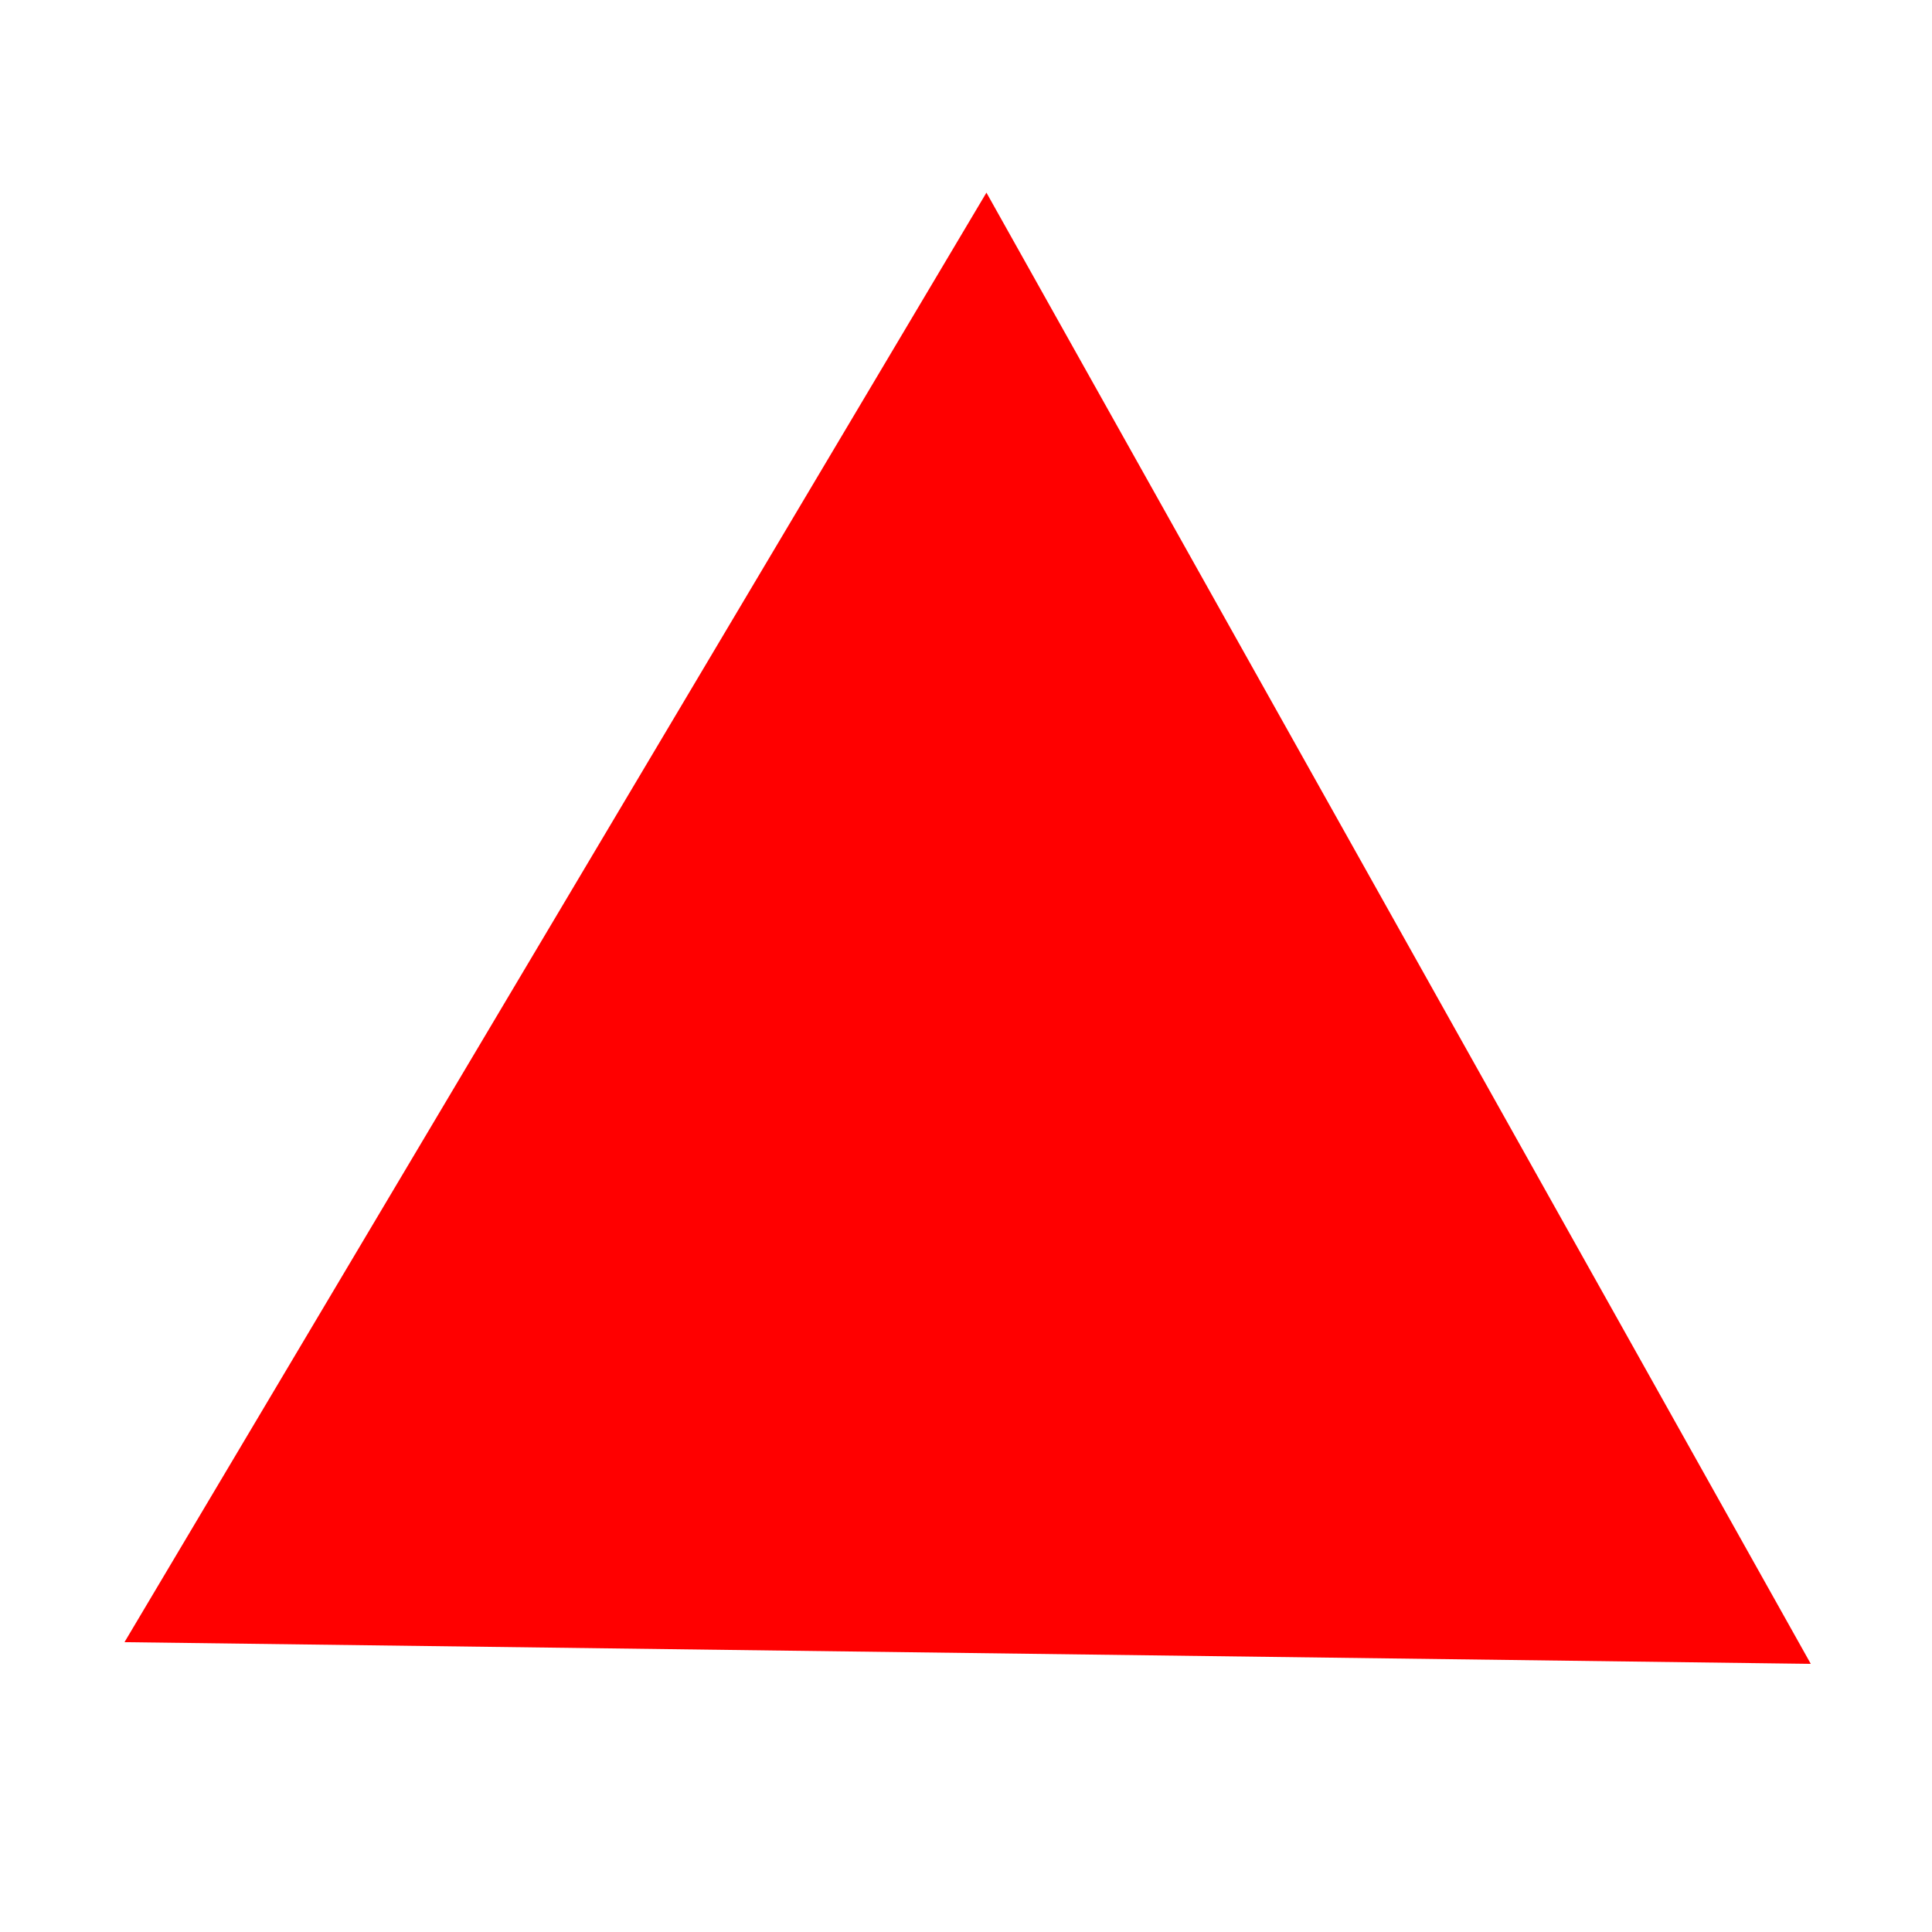
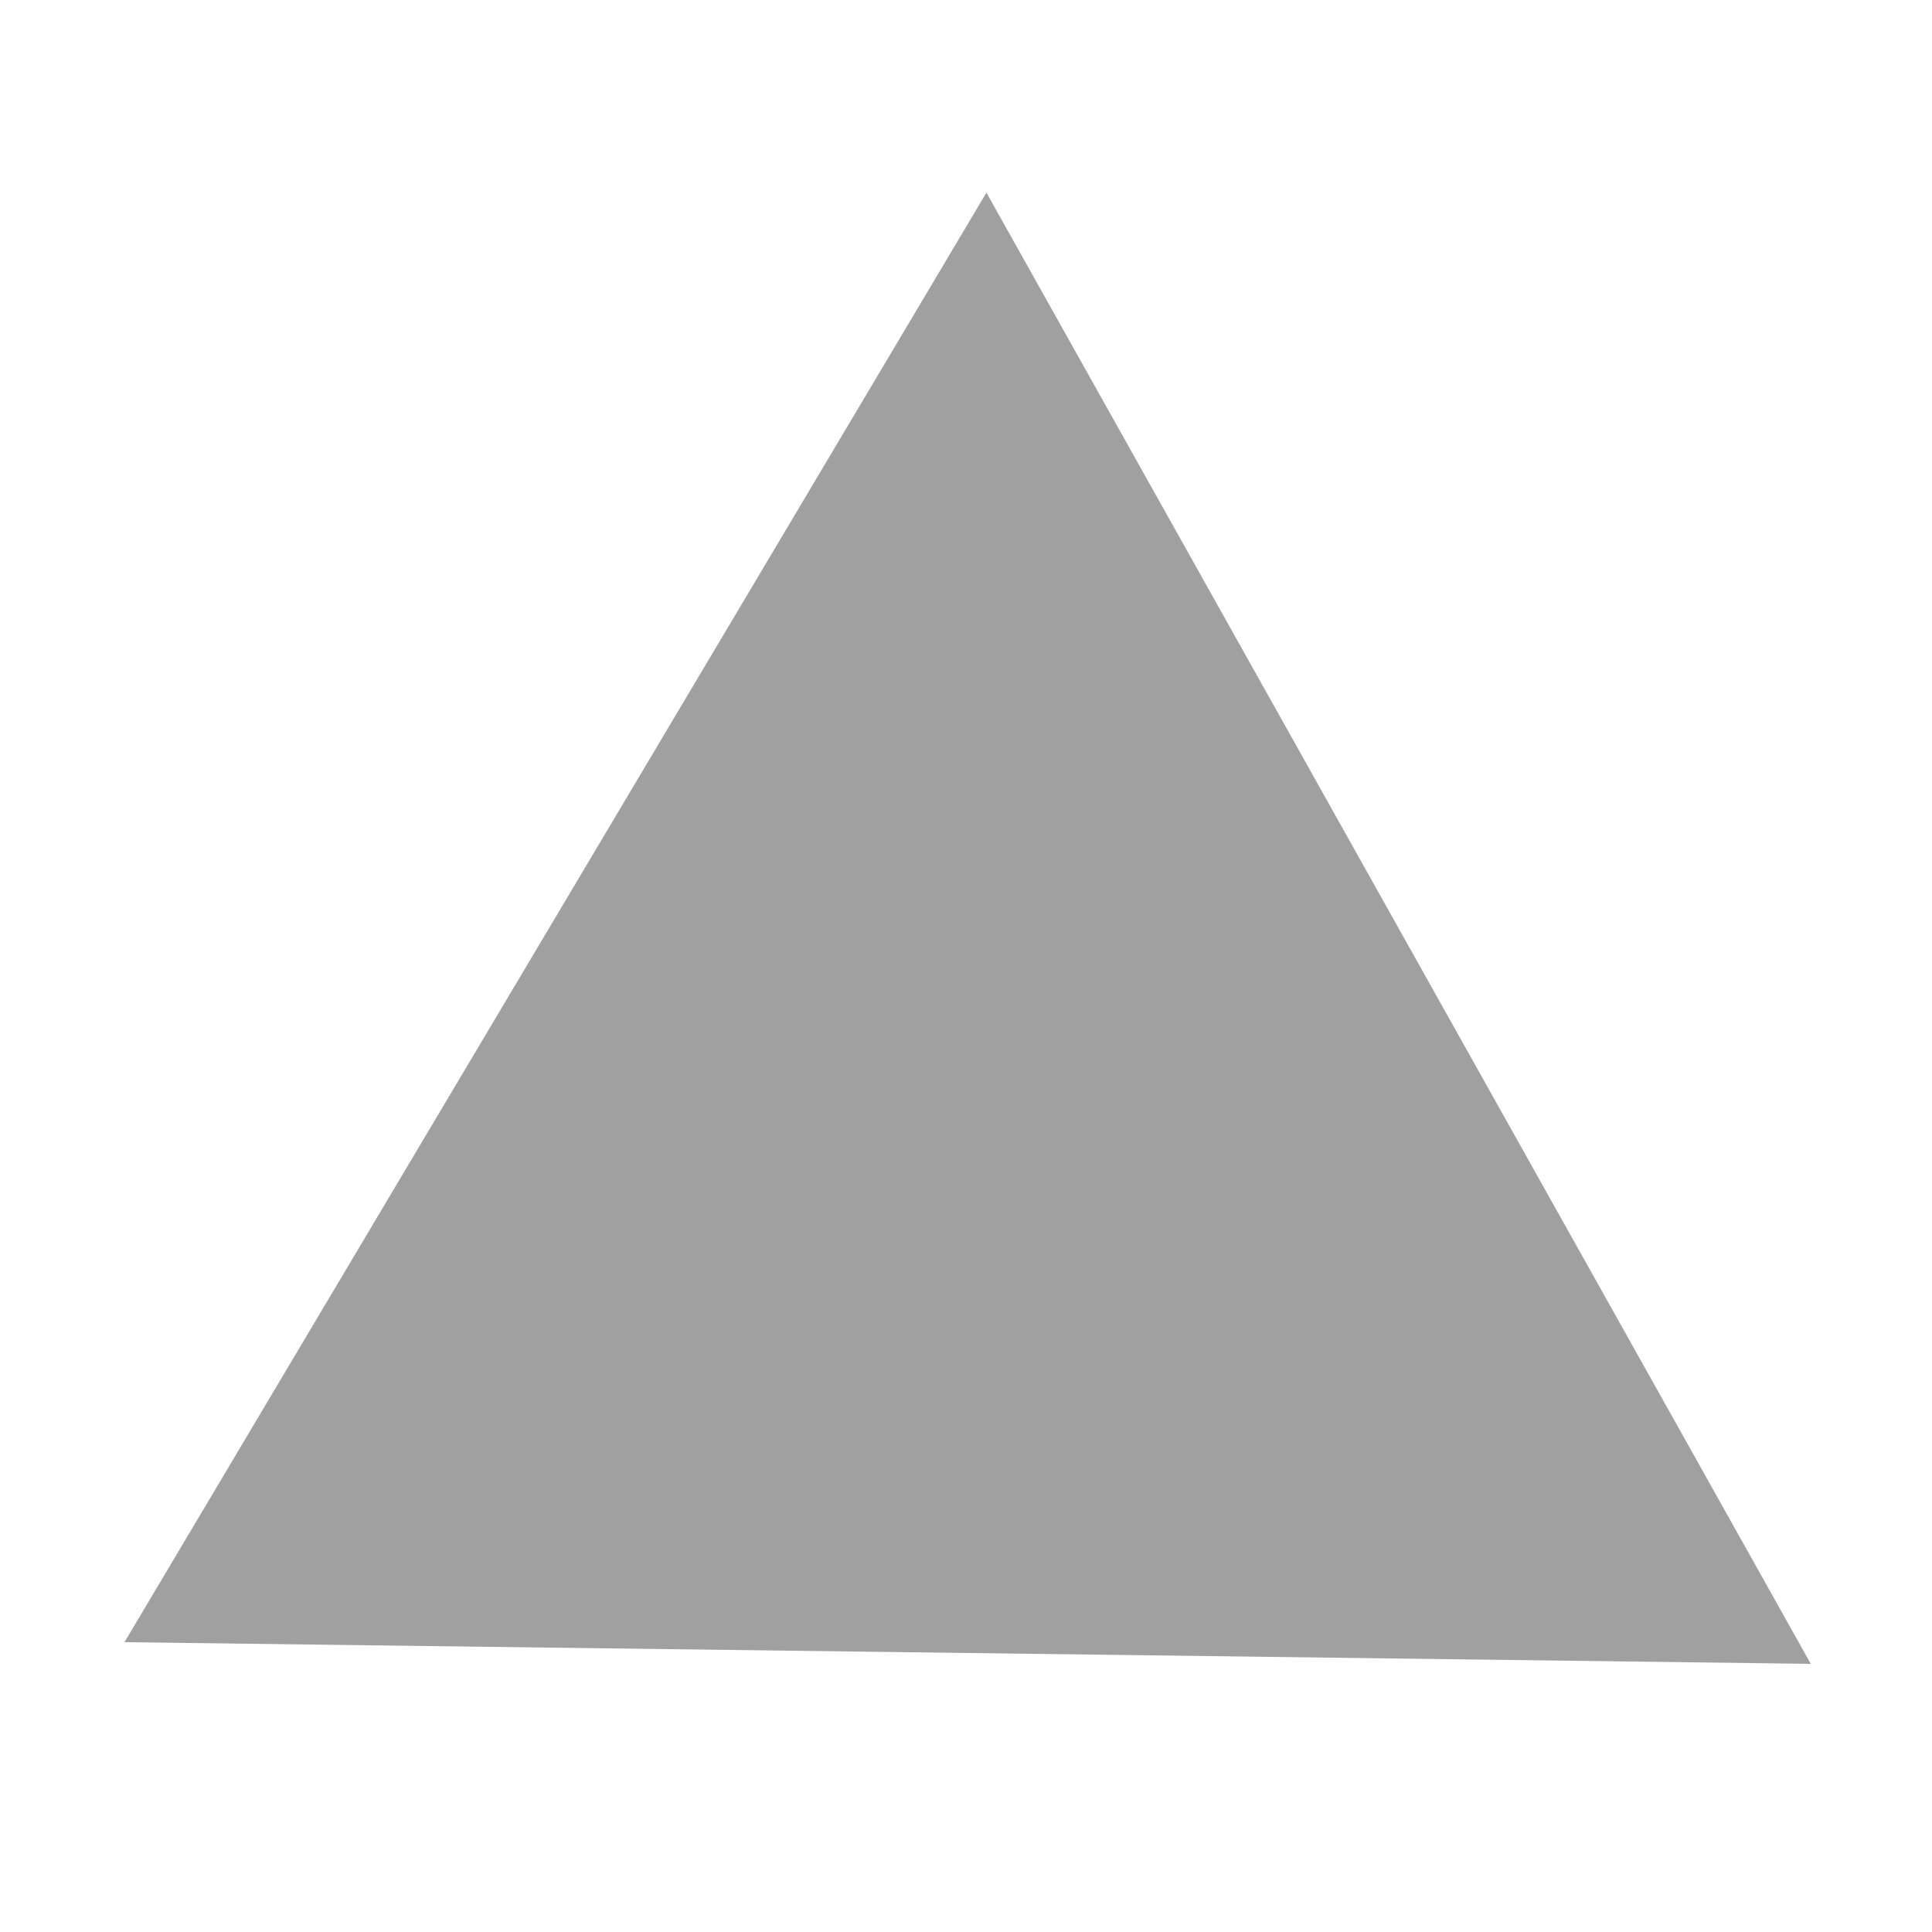
<svg xmlns="http://www.w3.org/2000/svg" width="35mm" height="35mm" viewBox="0 0 35 35" version="1.1" id="svg3602">
  <defs id="defs3596">
    <clipPath clipPathUnits="userSpaceOnUse" id="clipPath100">
      <path d="M 0,1080 H 1920 V 0 H 0 Z" id="path98" />
    </clipPath>
    <clipPath clipPathUnits="userSpaceOnUse" id="clipPath112">
      <path d="m 963,619 h 678 V 547 H 963 Z" id="path110" />
    </clipPath>
    <clipPath clipPathUnits="userSpaceOnUse" id="clipPath126">
      <path d="m 963,515 h 678 V 443 H 963 Z" id="path124" />
    </clipPath>
    <clipPath clipPathUnits="userSpaceOnUse" id="clipPath156">
      <path d="M 0,1080 H 1920 V 0 H 0 Z" id="path154" />
    </clipPath>
  </defs>
  <g id="layer1" transform="translate(0,-262)">
-     <g transform="matrix(0.1724432,0.3077588,0.3077588,-0.1724432,-169.5927,1.651973)" id="g150">
-       <g id="g152" clip-path="url(#clipPath156)">
-         <g id="g158" transform="translate(955.5,98)">
-           <path d="M 0,0 H -43.301 L -21.651,-37.5 0,-75 21.65,-37.5 43.301,0 Z" style="fill:#ff0000;fill-opacity:1;fill-rule:nonzero;stroke:none" id="path160" />
+     <g transform="matrix(0.1724432,0.3077588,0.3077588,-0.1724432,-169.5927,1.651973)" id="g150" style="fill:#a0a0a0;fill-opacity:1">
+       <g id="g152" clip-path="url(#clipPath156)" style="fill:#a0a0a0;fill-opacity:1">
+         <g id="g158" transform="translate(955.5,98)" style="fill:#a0a0a0;fill-opacity:1">
+           <path d="M 0,0 H -43.301 L -21.651,-37.5 0,-75 21.65,-37.5 43.301,0 Z" style="fill:#a0a0a0;fill-opacity:1;fill-rule:nonzero;stroke:none" id="path160" />
        </g>
      </g>
    </g>
  </g>
</svg>
